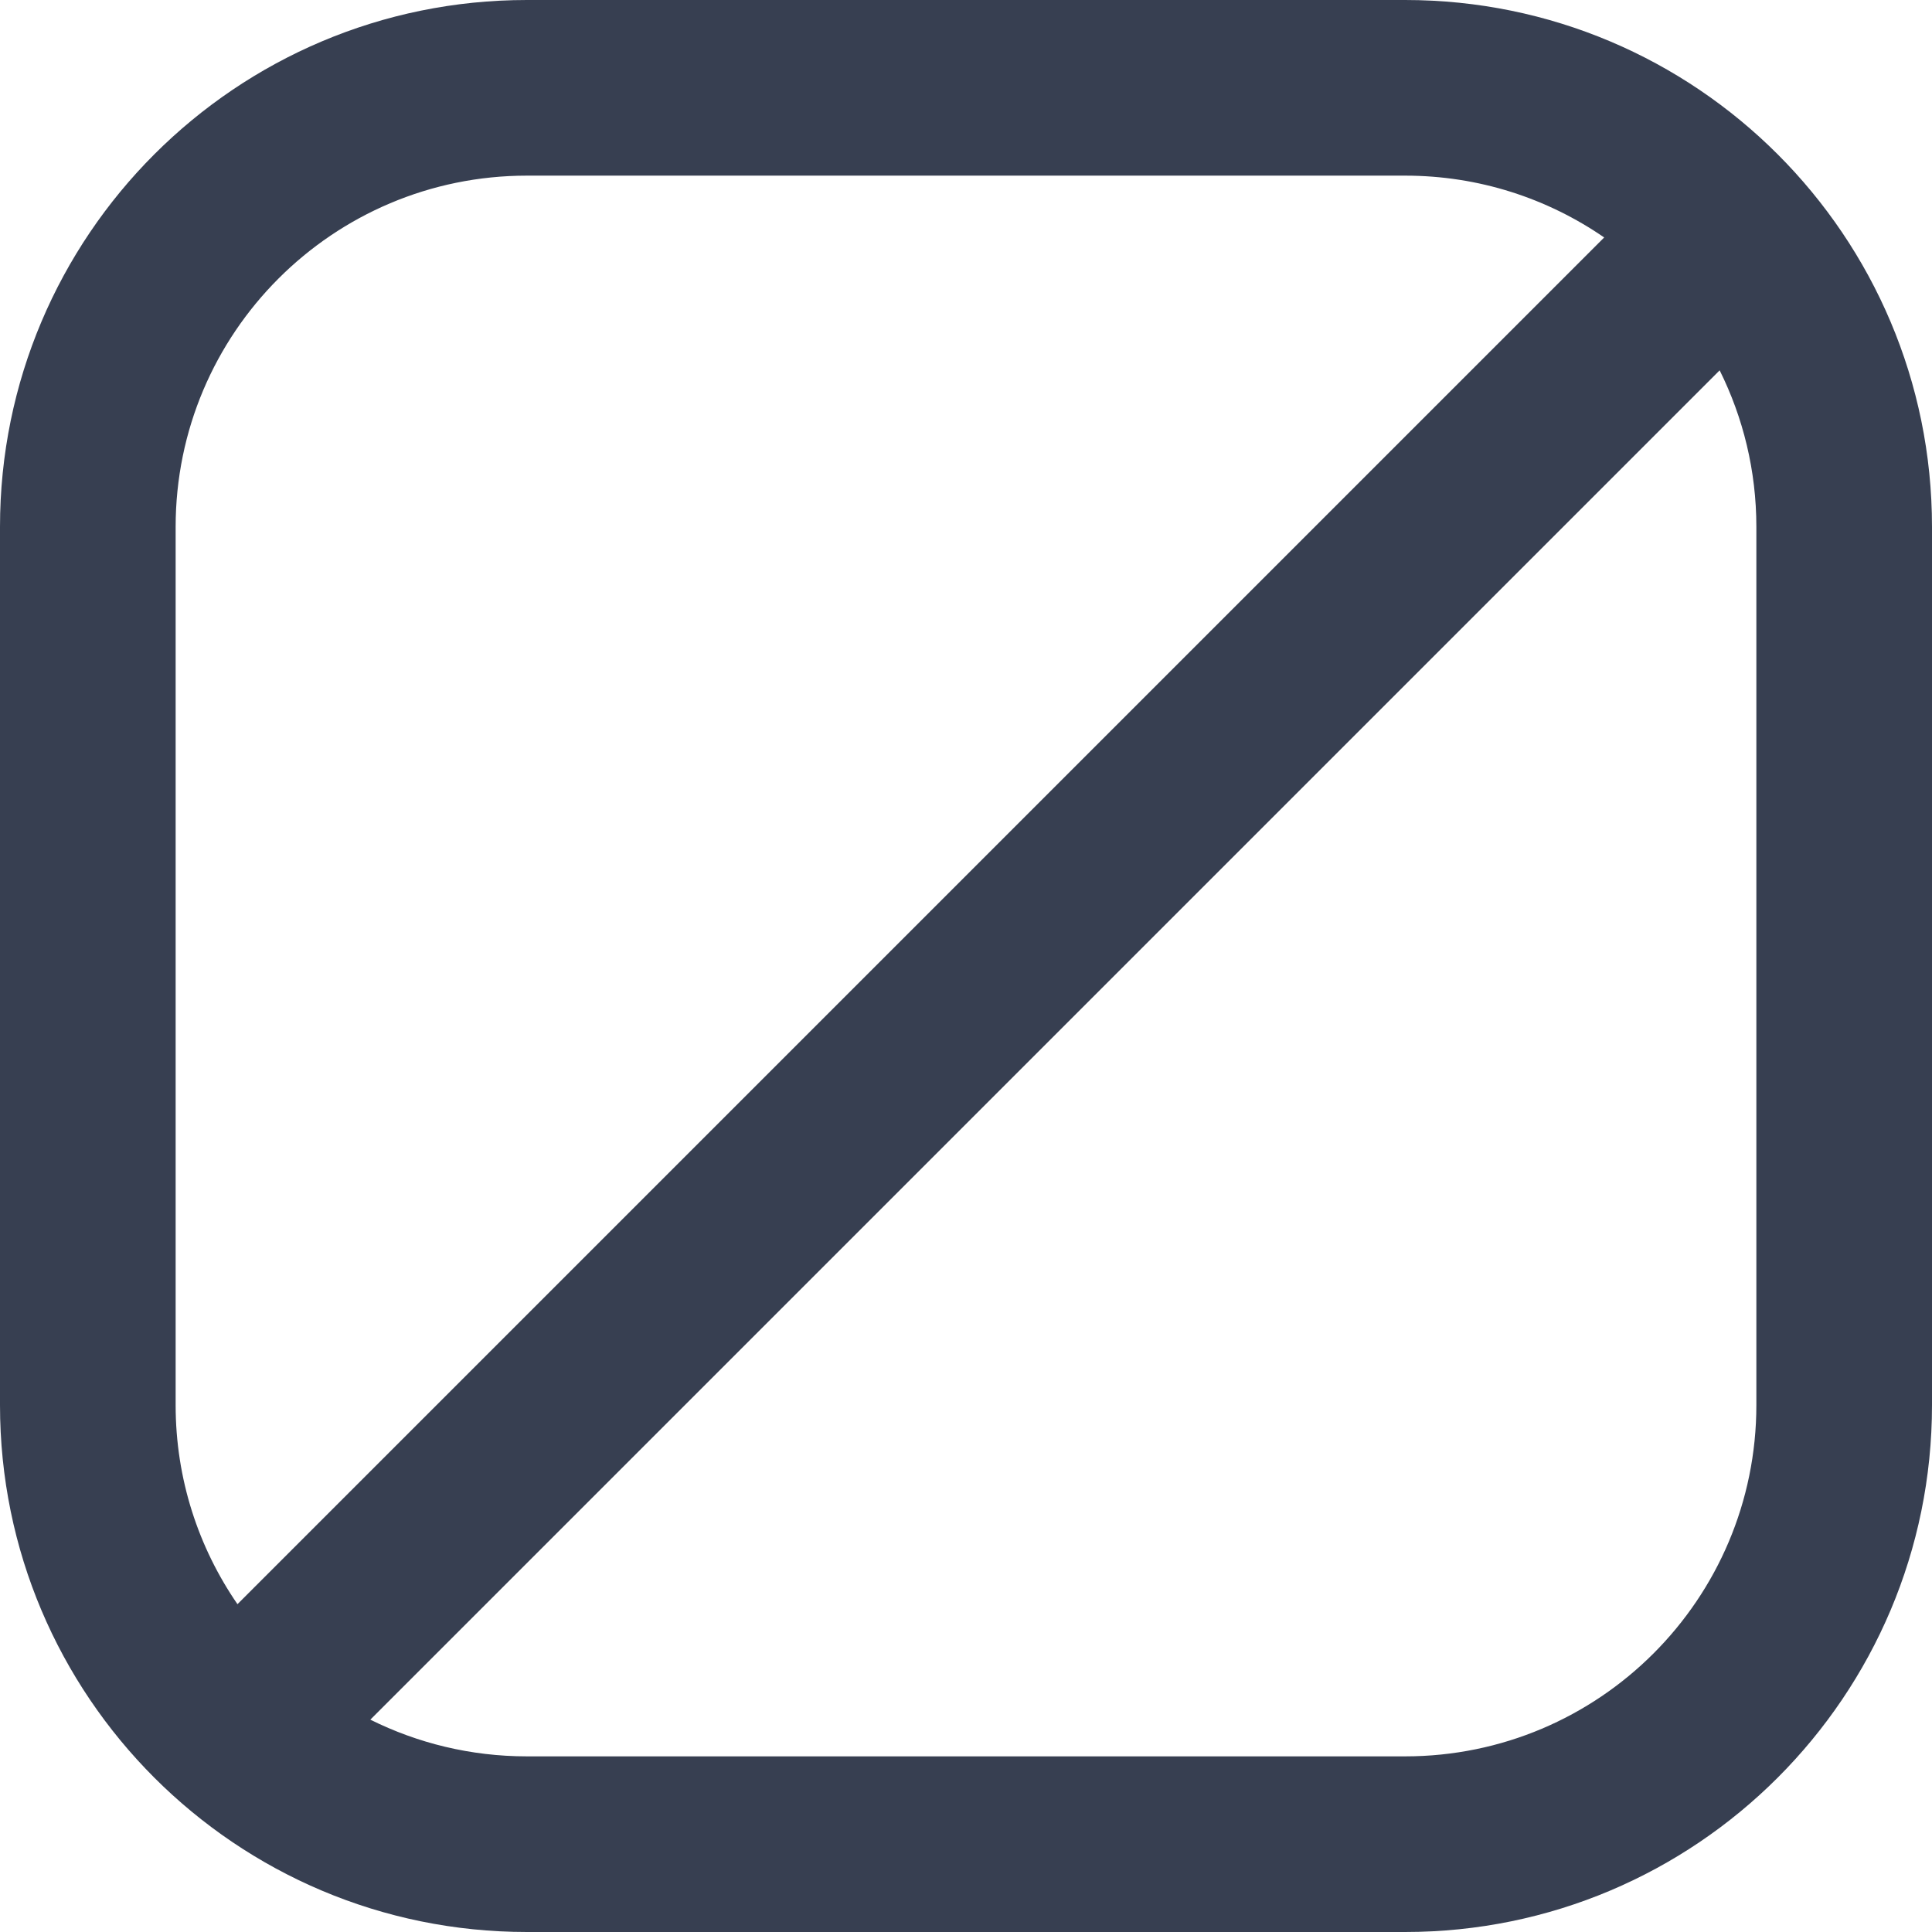
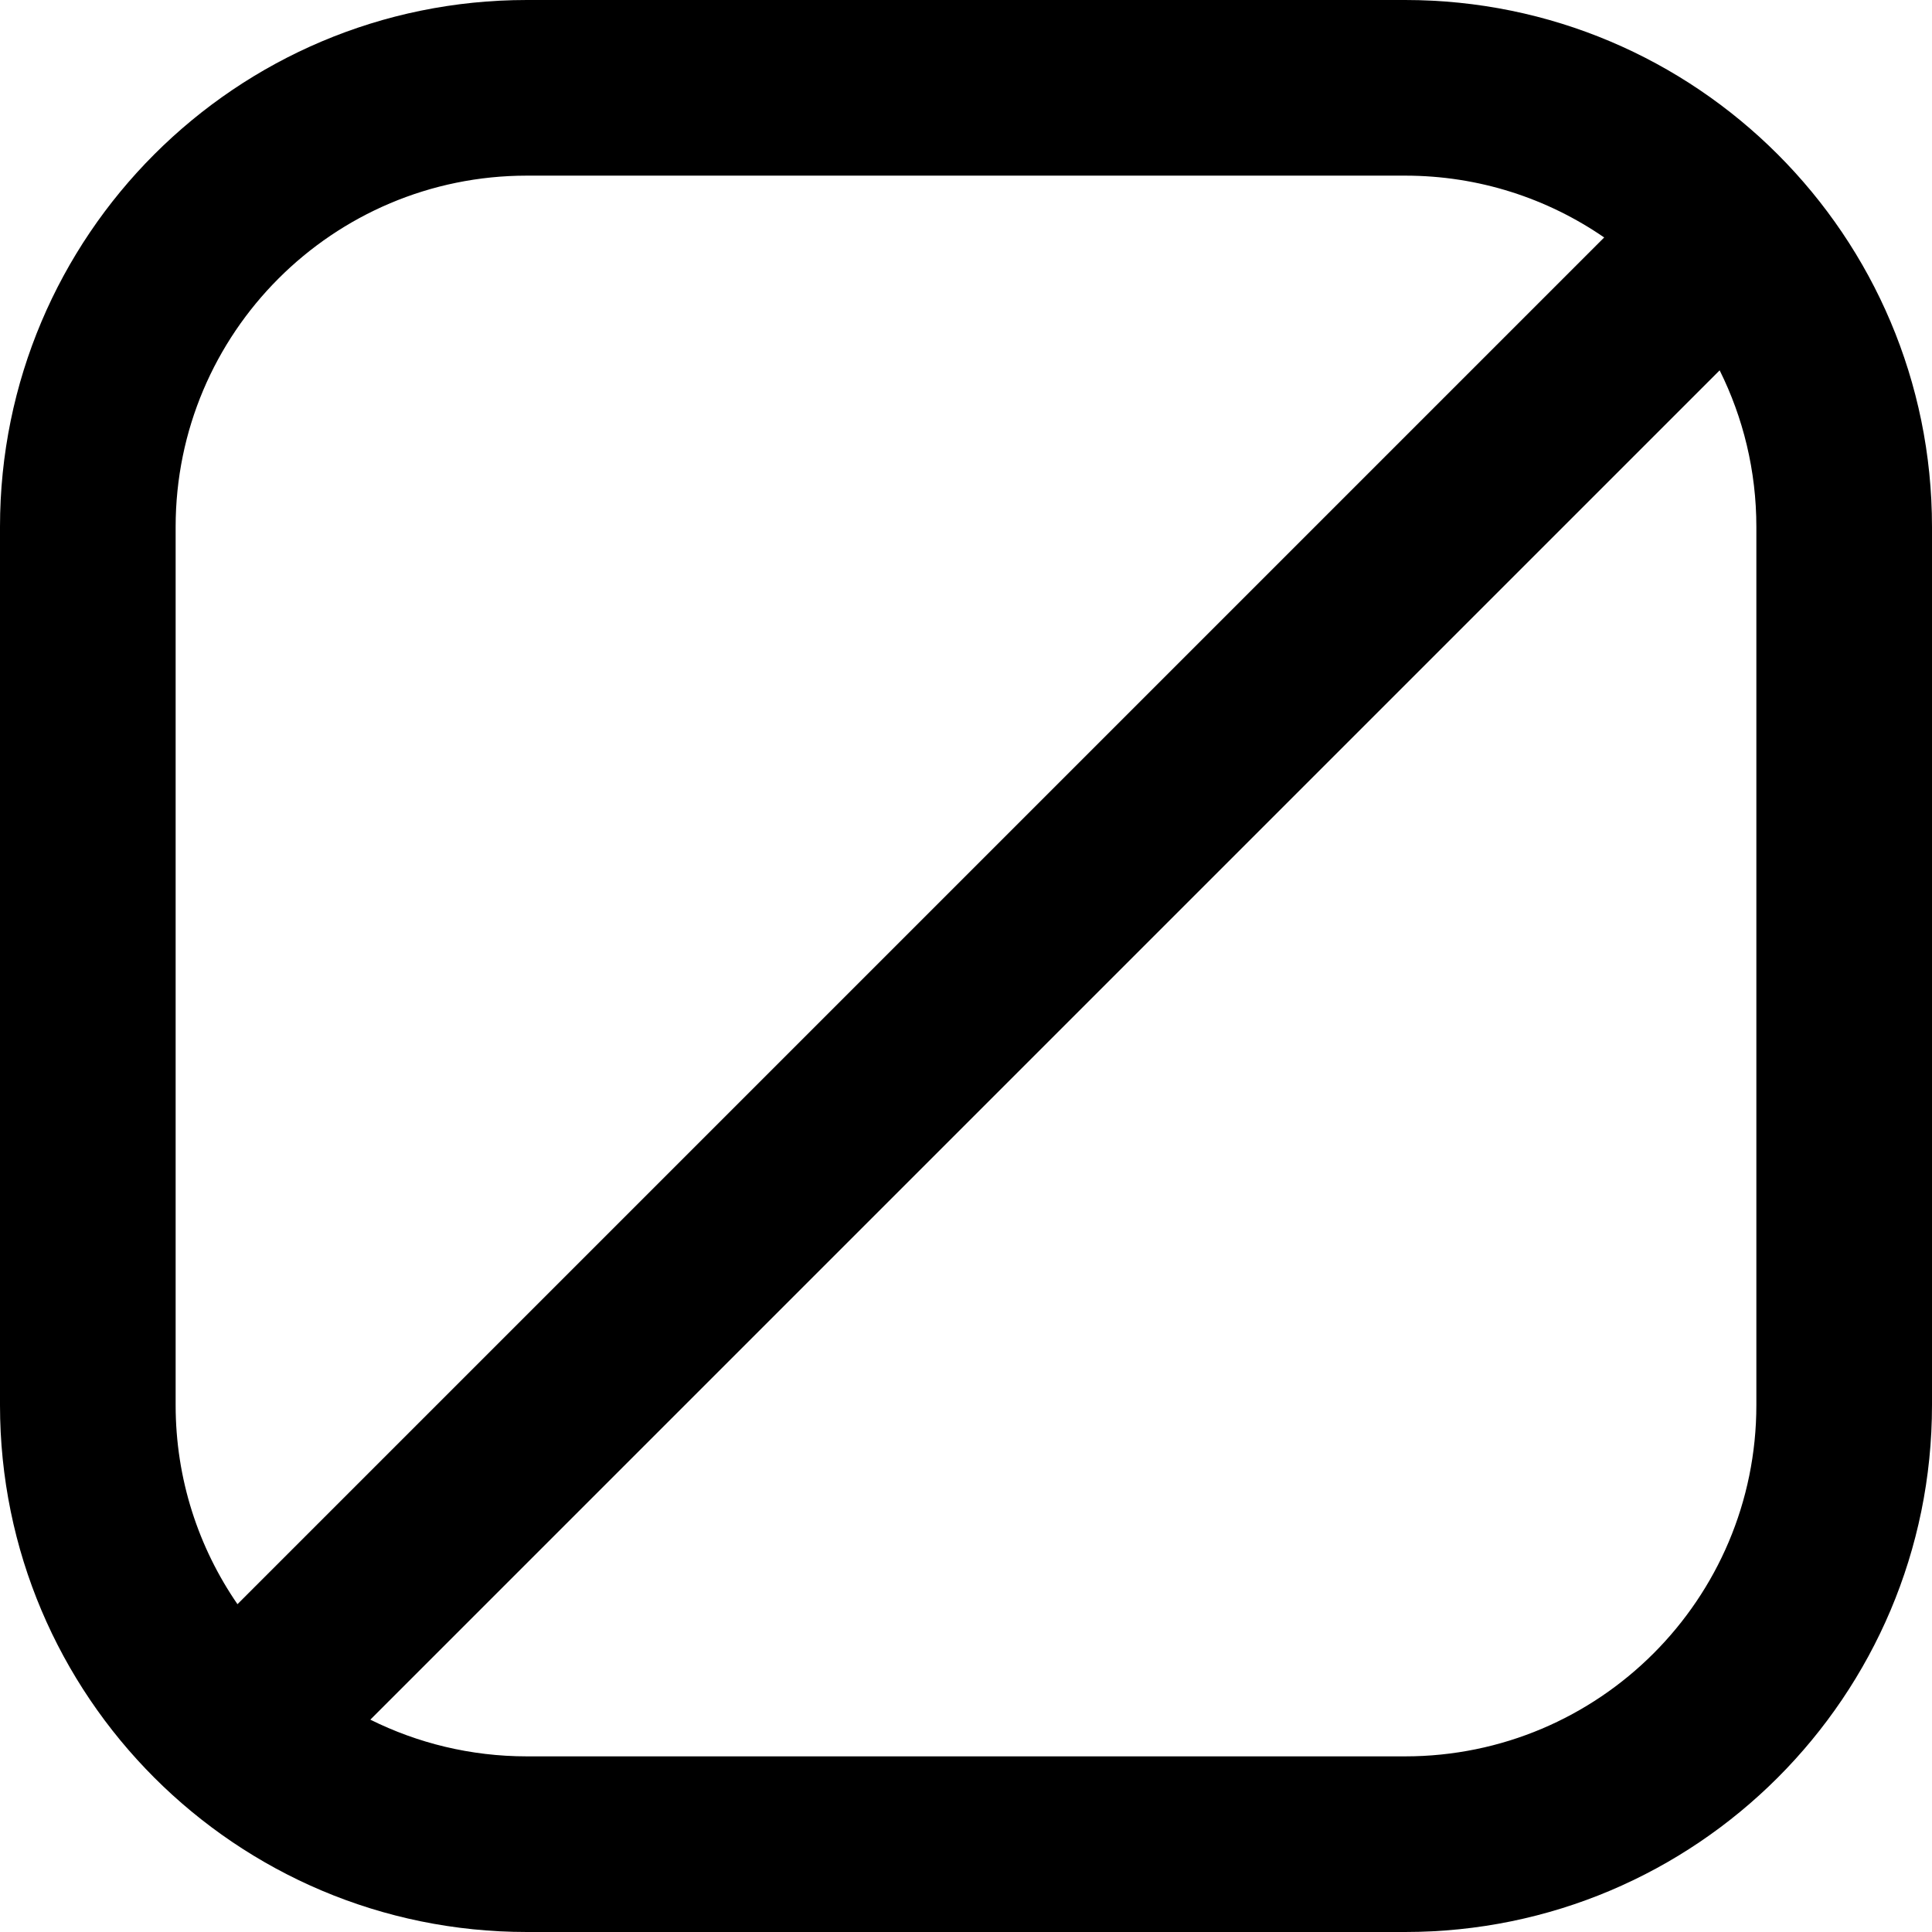
<svg xmlns="http://www.w3.org/2000/svg" width="22" height="22" viewBox="0 0 22 22" fill="none">
-   <path fill-rule="evenodd" clip-rule="evenodd" d="M6 2H16C16.842 2 17.622 2.26 18.267 2.704L2.704 18.267C2.26 17.622 2 16.842 2 16V6C2 3.791 3.791 2 6 2ZM4.217 19.582C4.754 19.849 5.359 20 6 20H16C18.209 20 20 18.209 20 16V6C20 5.359 19.849 4.754 19.582 4.217L4.217 19.582ZM0 6C0 2.686 2.686 0 6 0H16C19.314 0 22 2.686 22 6V16C22 19.314 19.314 22 16 22H6C2.686 22 0 19.314 0 16V6Z" fill="#373F51" />
+   <path fill-rule="evenodd" clip-rule="evenodd" d="M6 2H16C16.842 2 17.622 2.26 18.267 2.704L2.704 18.267C2.26 17.622 2 16.842 2 16V6C2 3.791 3.791 2 6 2ZM4.217 19.582C4.754 19.849 5.359 20 6 20H16C18.209 20 20 18.209 20 16V6C20 5.359 19.849 4.754 19.582 4.217L4.217 19.582ZM0 6C0 2.686 2.686 0 6 0H16C19.314 0 22 2.686 22 6V16C22 19.314 19.314 22 16 22H6C2.686 22 0 19.314 0 16V6Z" fill="currentColor" />
</svg>
